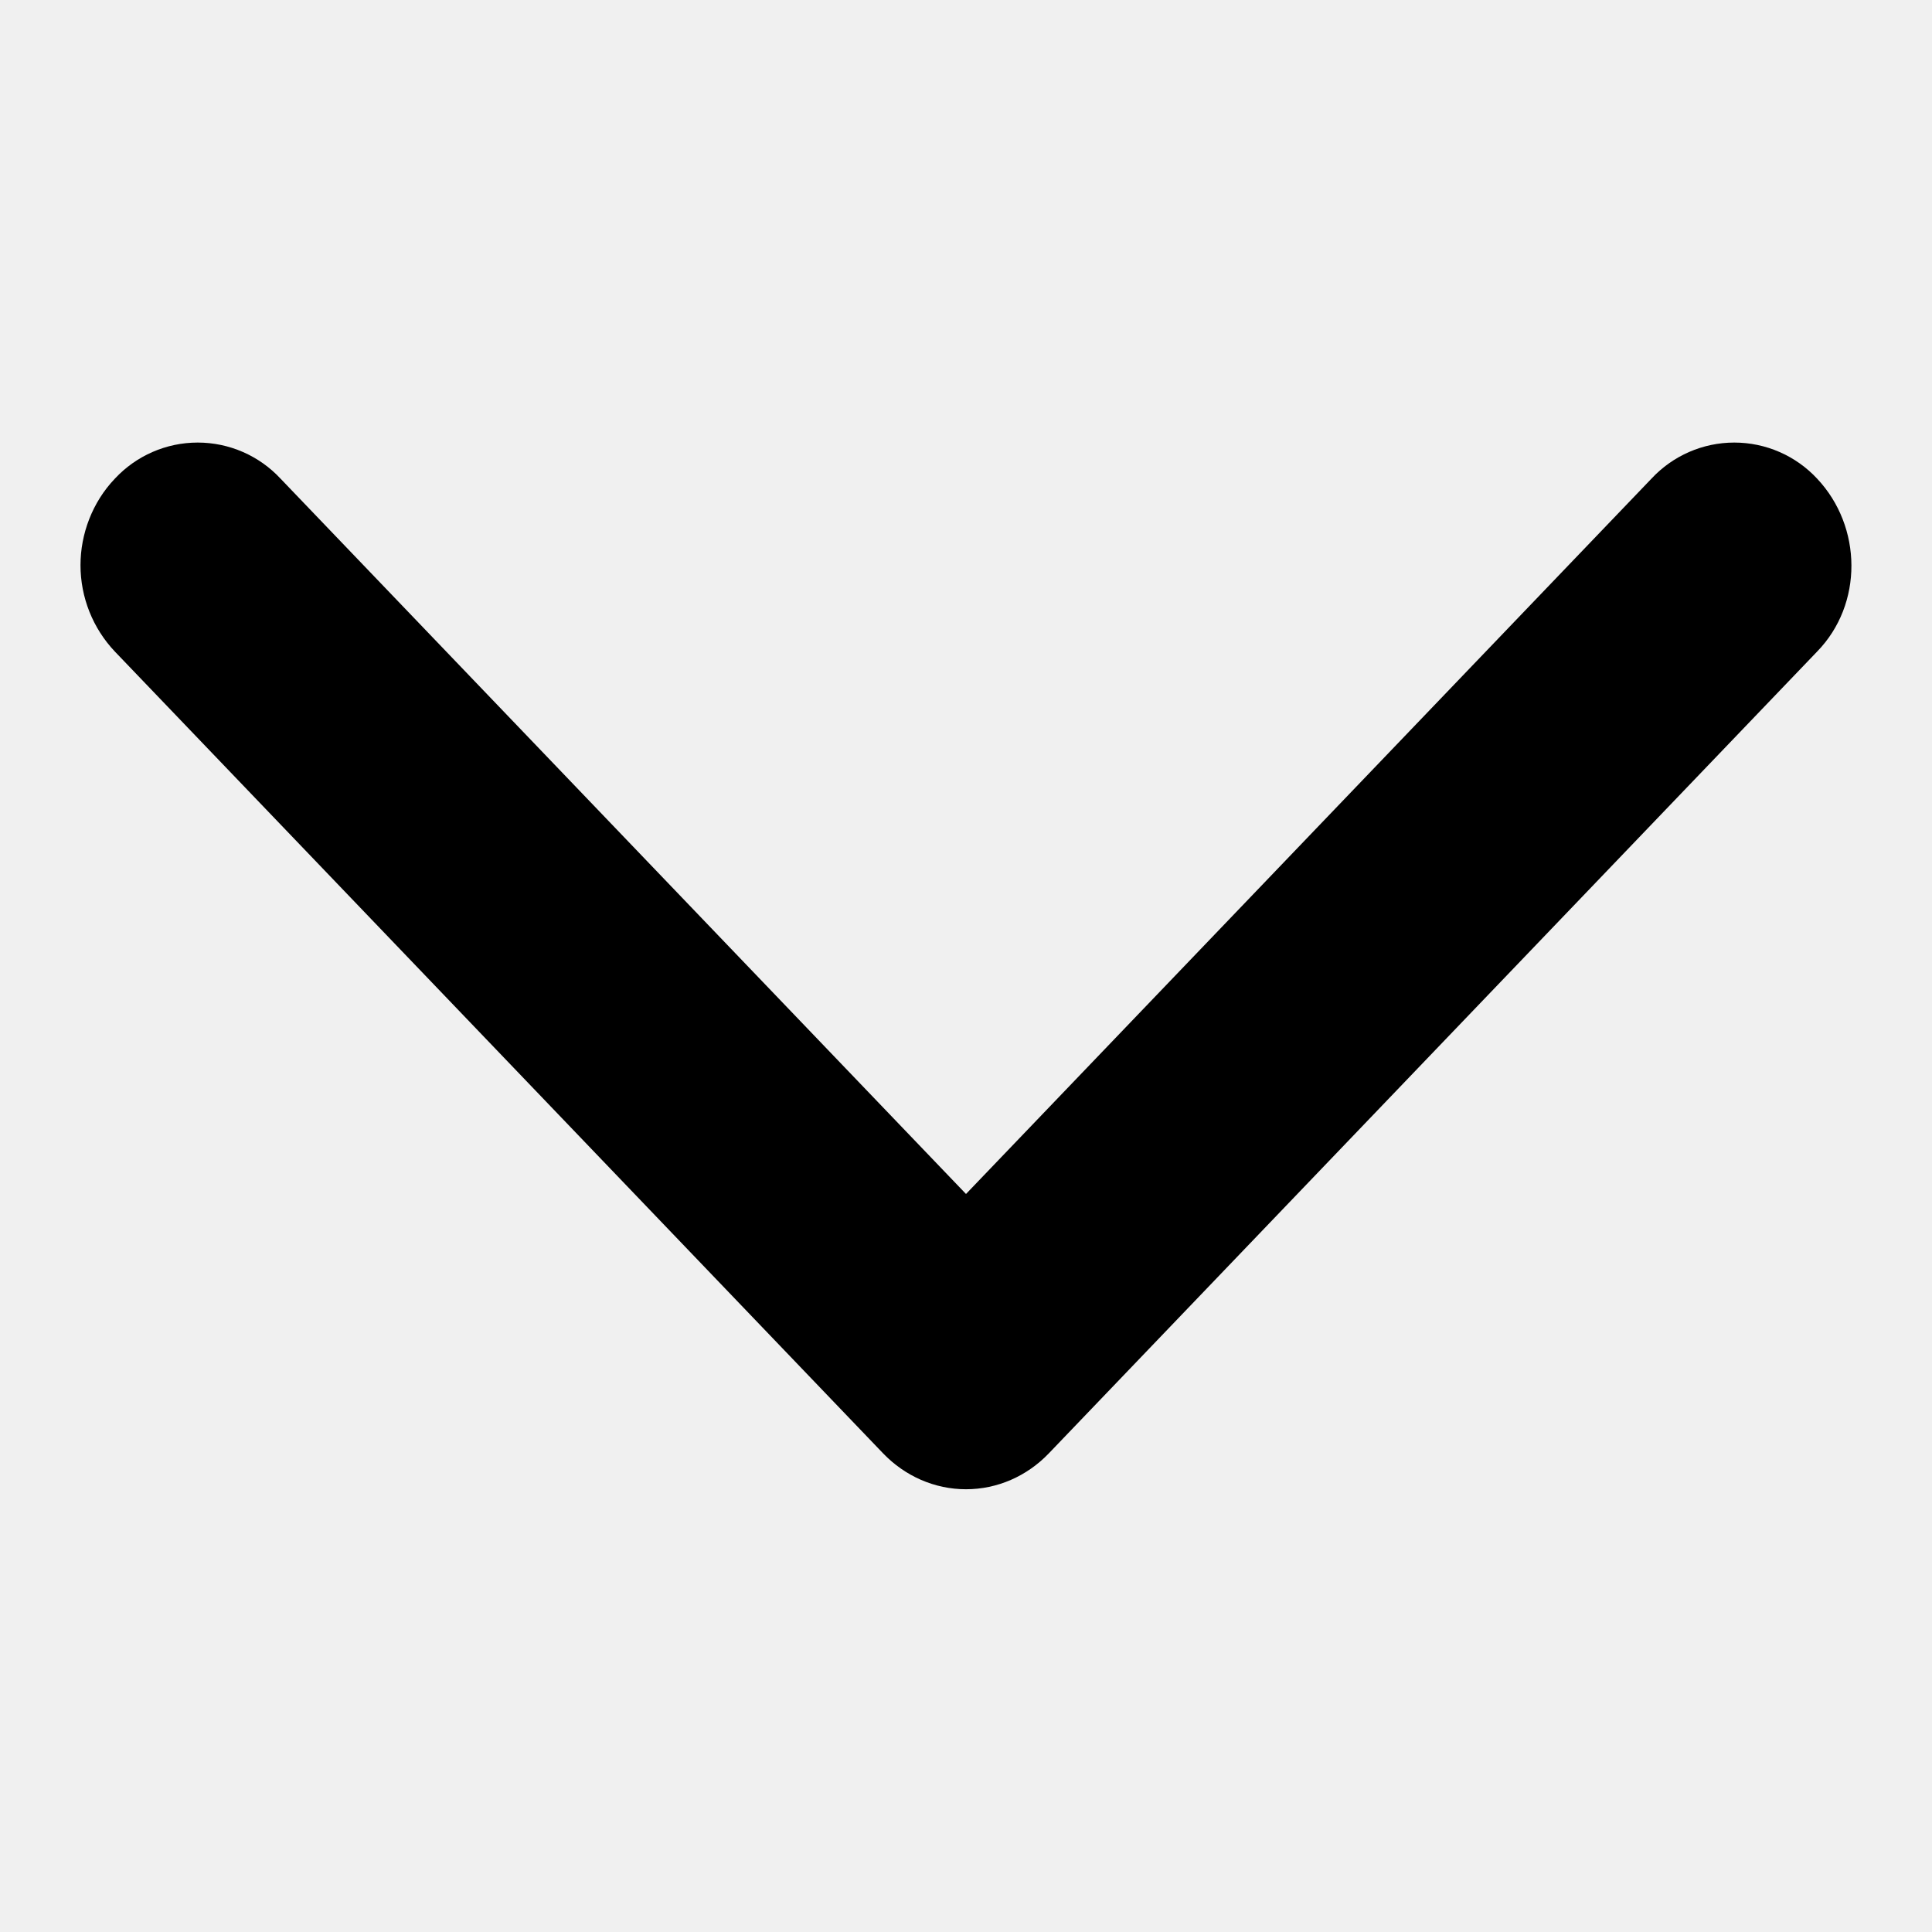
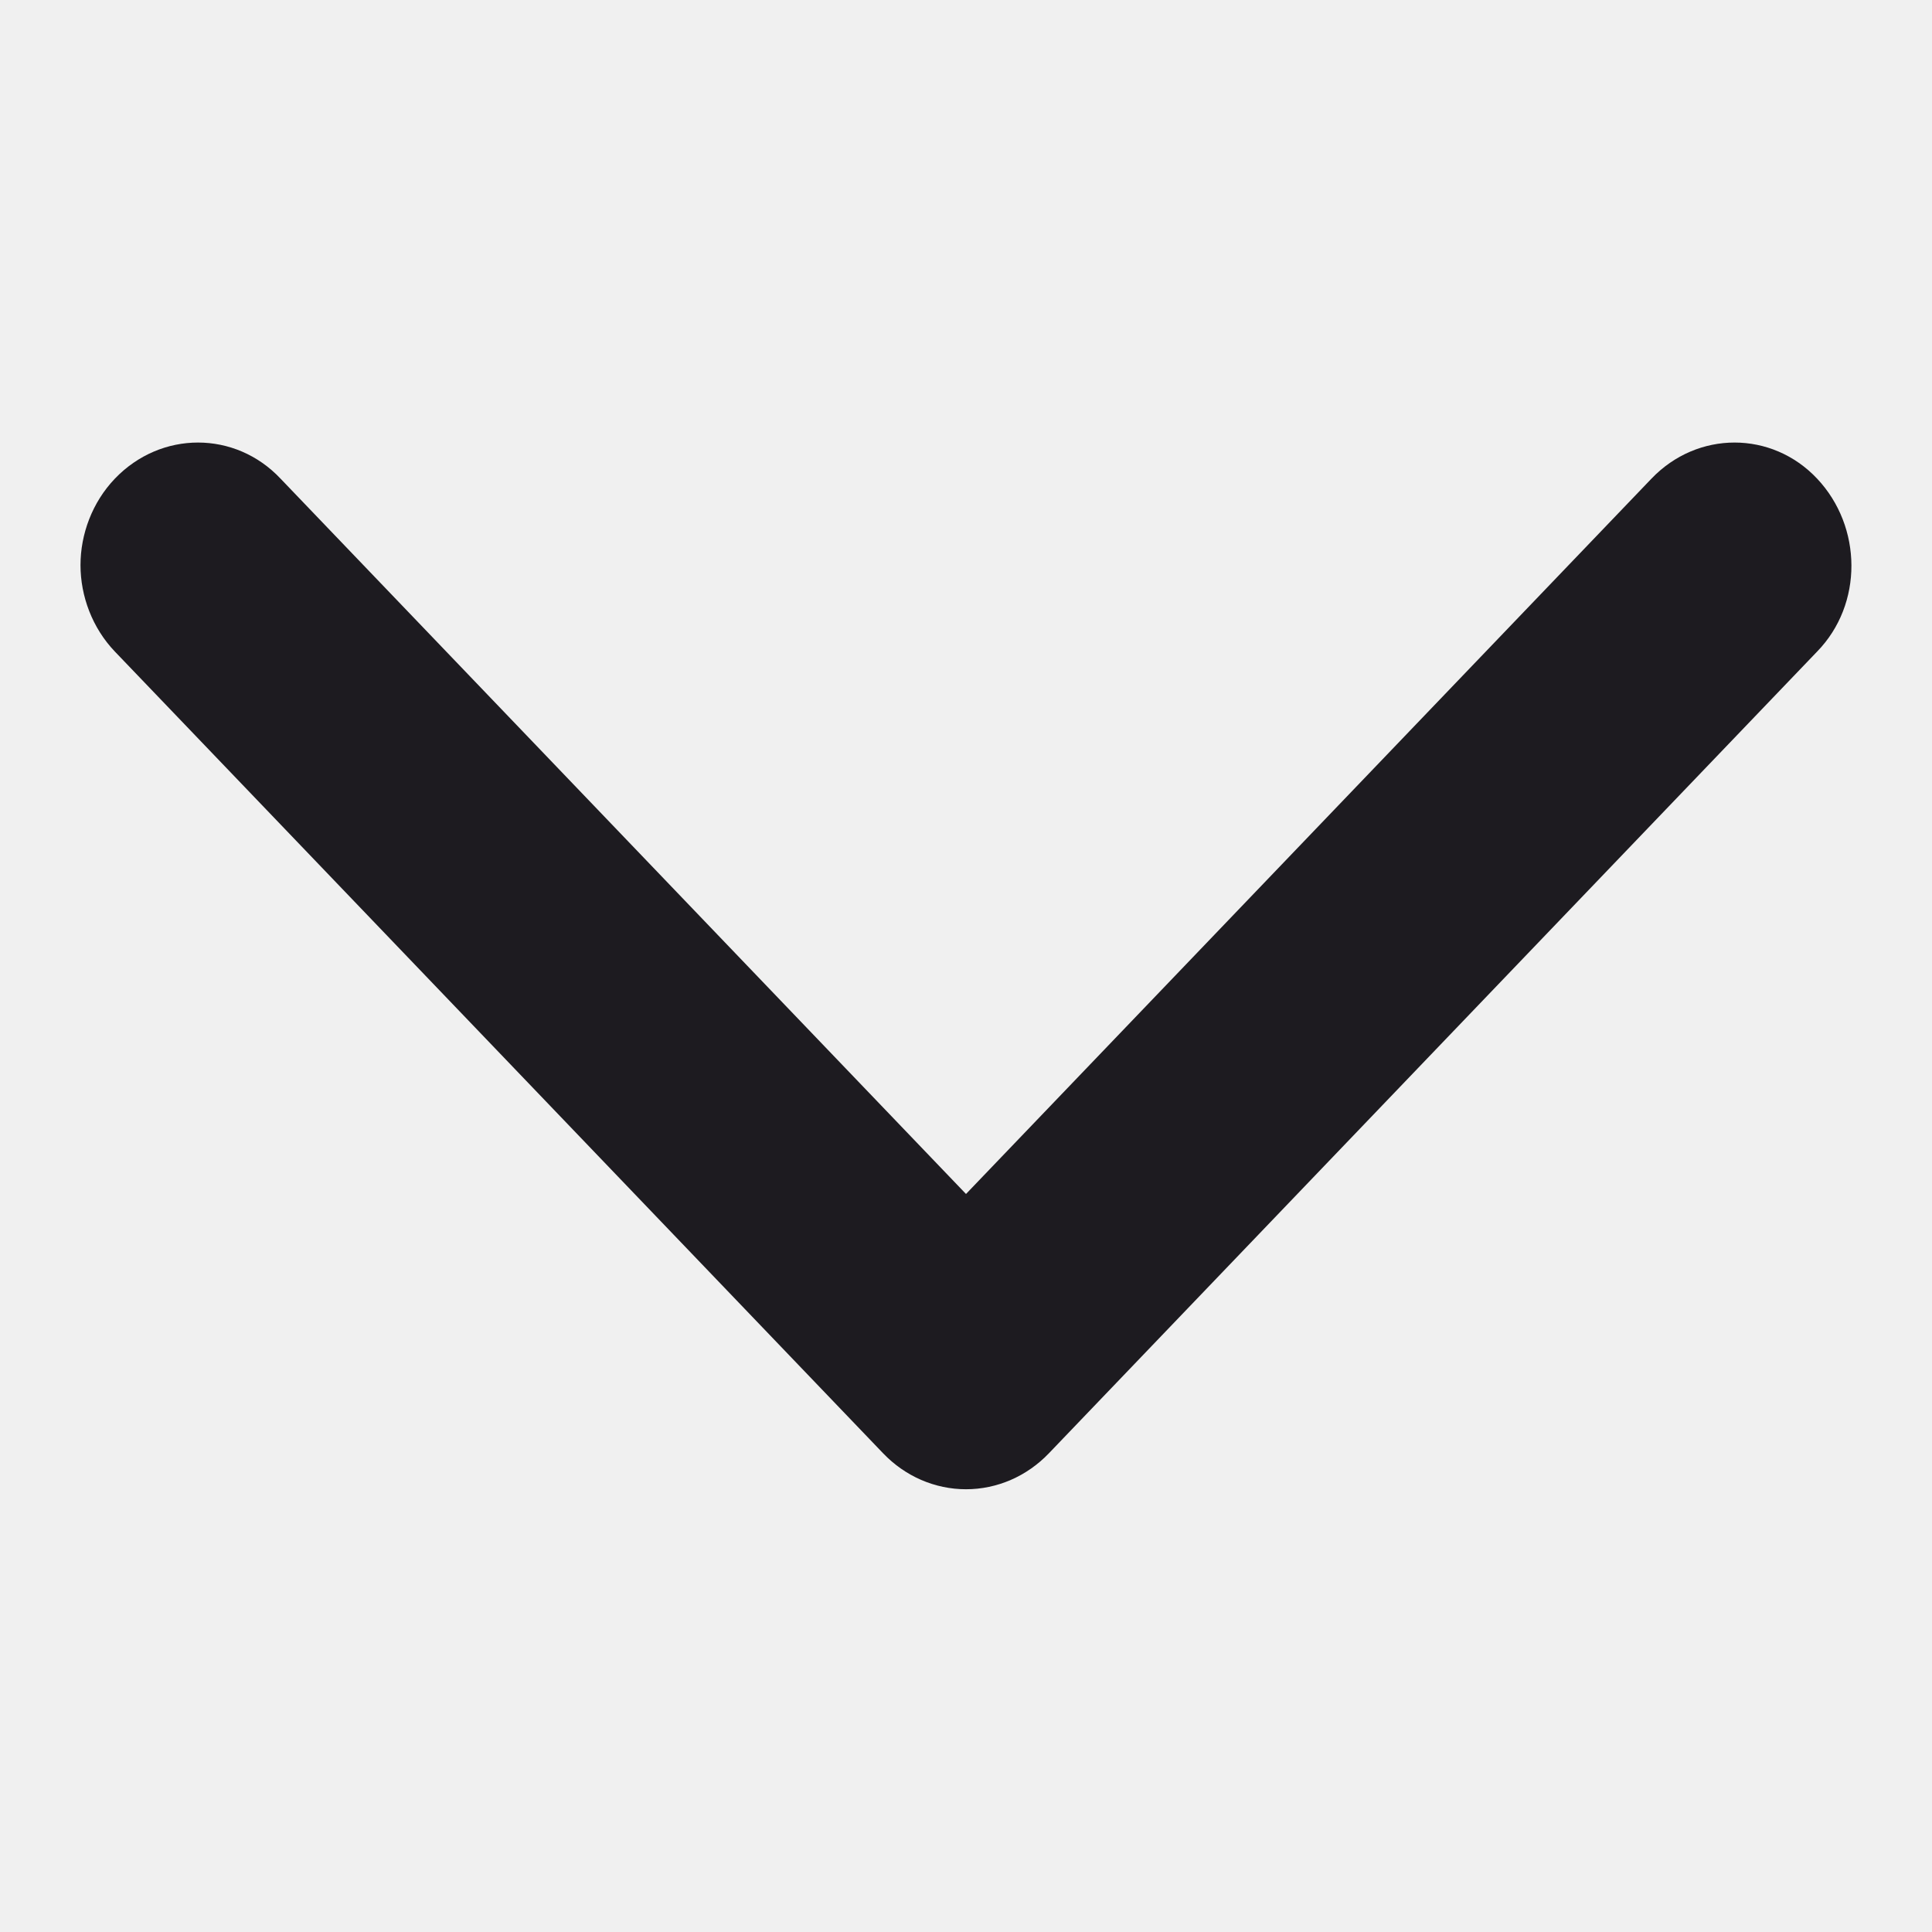
- <svg xmlns="http://www.w3.org/2000/svg" width="24" height="24" fill="none" viewBox="0 0 24 24">
-   <g clip-path="url(#a)">
-     <path fill="currentColor" d="M1 7.02c0-.385.146-.78.427-1.074a1.405 1.405 0 0 1 2.058 0L12 14.832l8.515-8.886a1.405 1.405 0 0 1 2.058 0c.563.598.573 1.56 0 2.148l-9.544 9.96c-.272.284-.64.446-1.029.446s-.757-.162-1.03-.446l-9.543-9.96A1.56 1.56 0 0 1 1 7.02" />
+ <svg xmlns="http://www.w3.org/2000/svg" width="24" height="24" viewBox="0 0 24 24" fill="none">
+   <g clip-path="url(#clip0_1_2433)">
+     <path d="M1 7.02C1 6.635 1.146 6.24 1.427 5.946C2 5.348 2.922 5.348 3.485 5.946L12 14.832L20.515 5.946C21.087 5.348 22.01 5.348 22.573 5.946C23.136 6.544 23.146 7.506 22.573 8.094L13.029 18.054C12.757 18.338 12.388 18.5 12 18.5C11.612 18.5 11.243 18.338 10.971 18.054L1.427 8.094C1.146 7.8 1 7.405 1 7.02Z" fill="#1D1B20" />
  </g>
  <defs>
-     <clipPath id="a">
-       <path fill="currentColor" d="M0 0h24v24H0z" />
+     <clipPath id="clip0_1_2433">
+       <rect width="24" height="24" fill="white" />
    </clipPath>
  </defs>
</svg>
